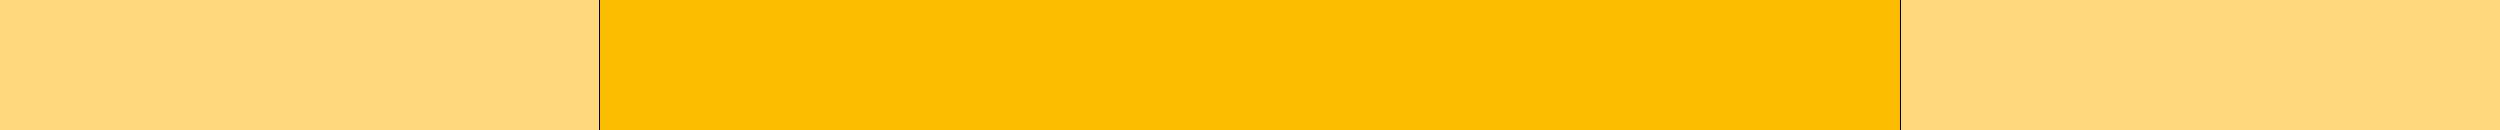
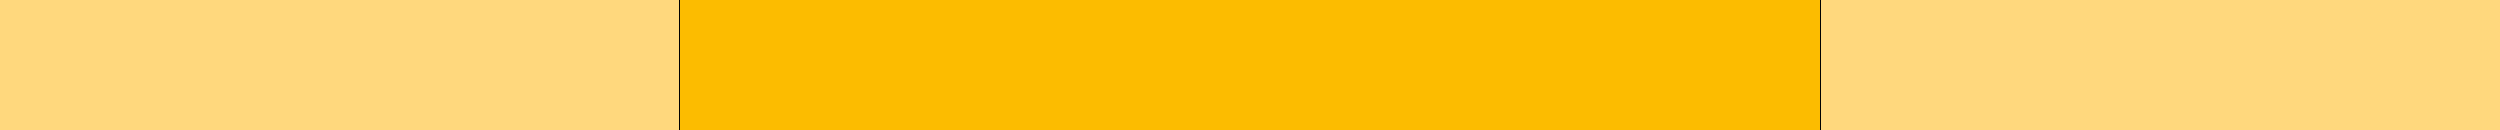
- <svg xmlns="http://www.w3.org/2000/svg" version="1.1" id="Layer_1" x="0px" y="0px" viewBox="0 0 2500 130" style="enable-background:new 0 0 2500 130;" xml:space="preserve">
+ <svg xmlns="http://www.w3.org/2000/svg" version="1.1" x="0px" y="0px" viewBox="0 0 2500 130" style="enable-background:new 0 0 2500 130;" xml:space="preserve">
  <style type="text/css">
	.st0{fill:#FFD87D;}
	.st1{fill:#FCBC00;}
</style>
-   <g>
+   <g id="Layer_1">
    <rect class="st0" width="2500" height="130" />
-     <g>
-       <rect x="599" class="st1" width="1302" height="130" />
-       <rect x="599" width="1" height="130" />
-       <rect x="1900" width="1" height="130" />
-     </g>
+     <rect x="680" class="st1" width="1140" height="130" />
+     <rect x="679" width="1" height="130" />
+     <rect x="1820" width="1" height="130" />
  </g>
+   <g id="Layer_2">
+ </g>
</svg>
